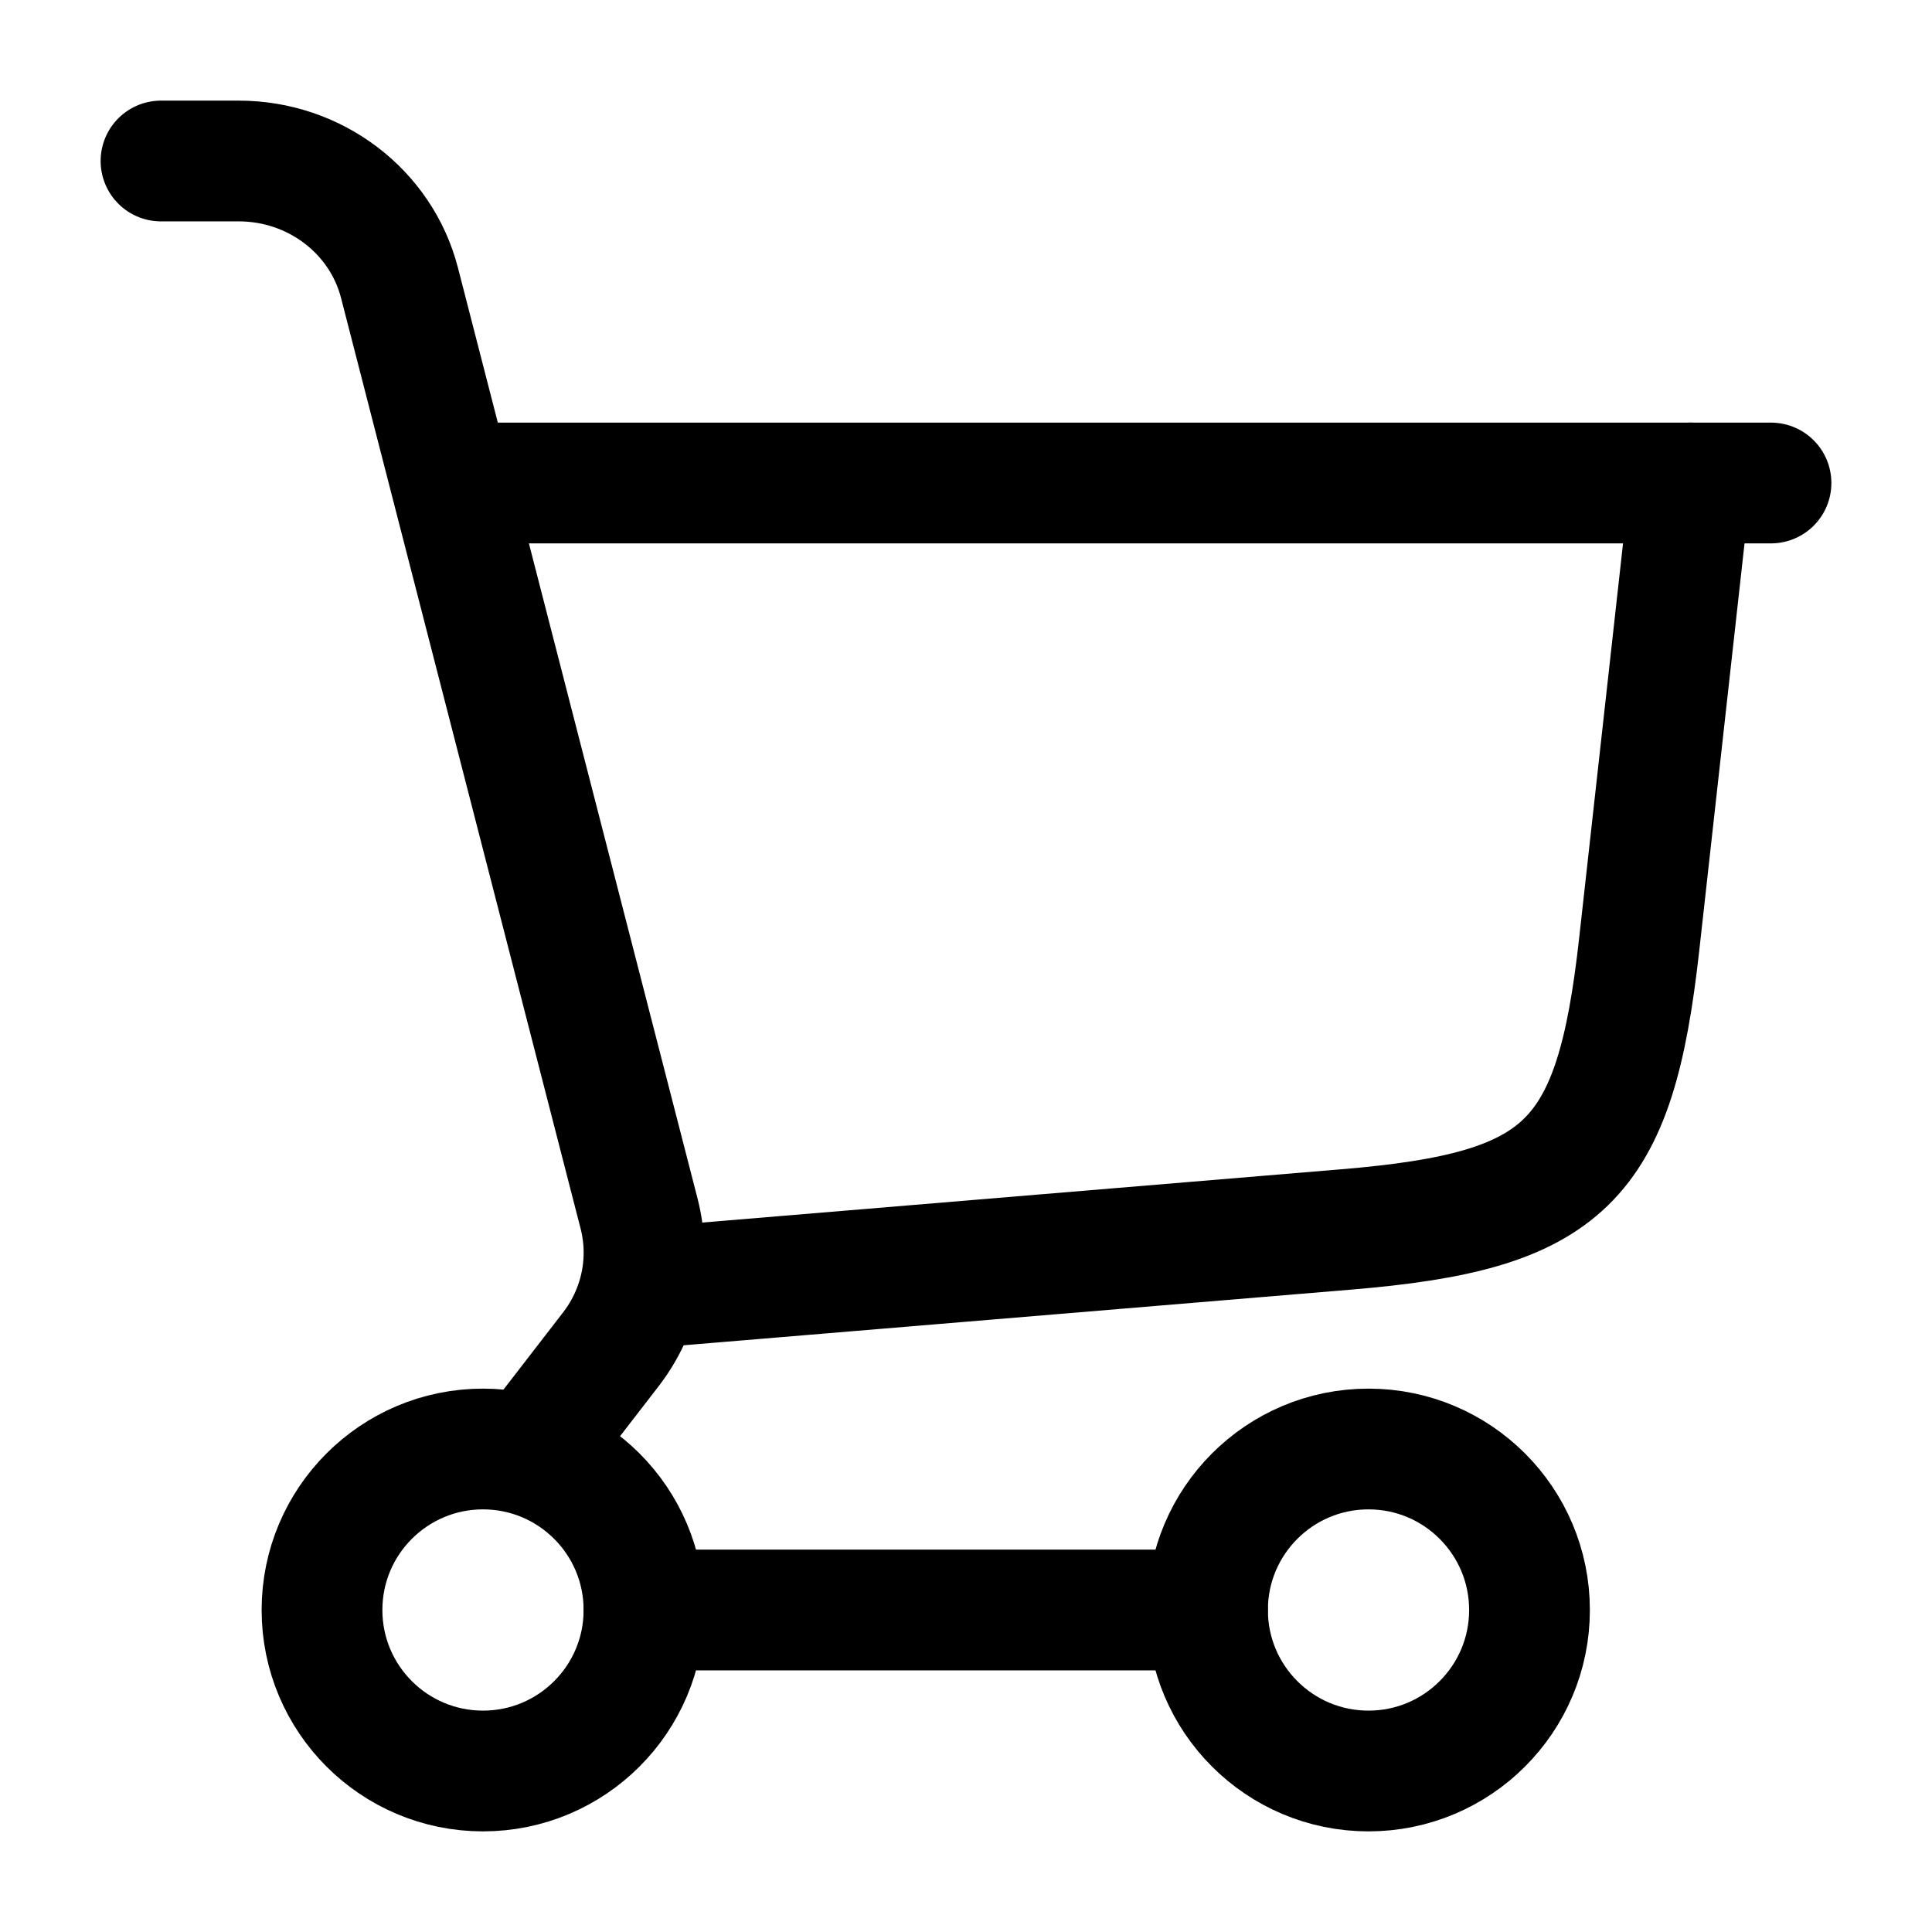
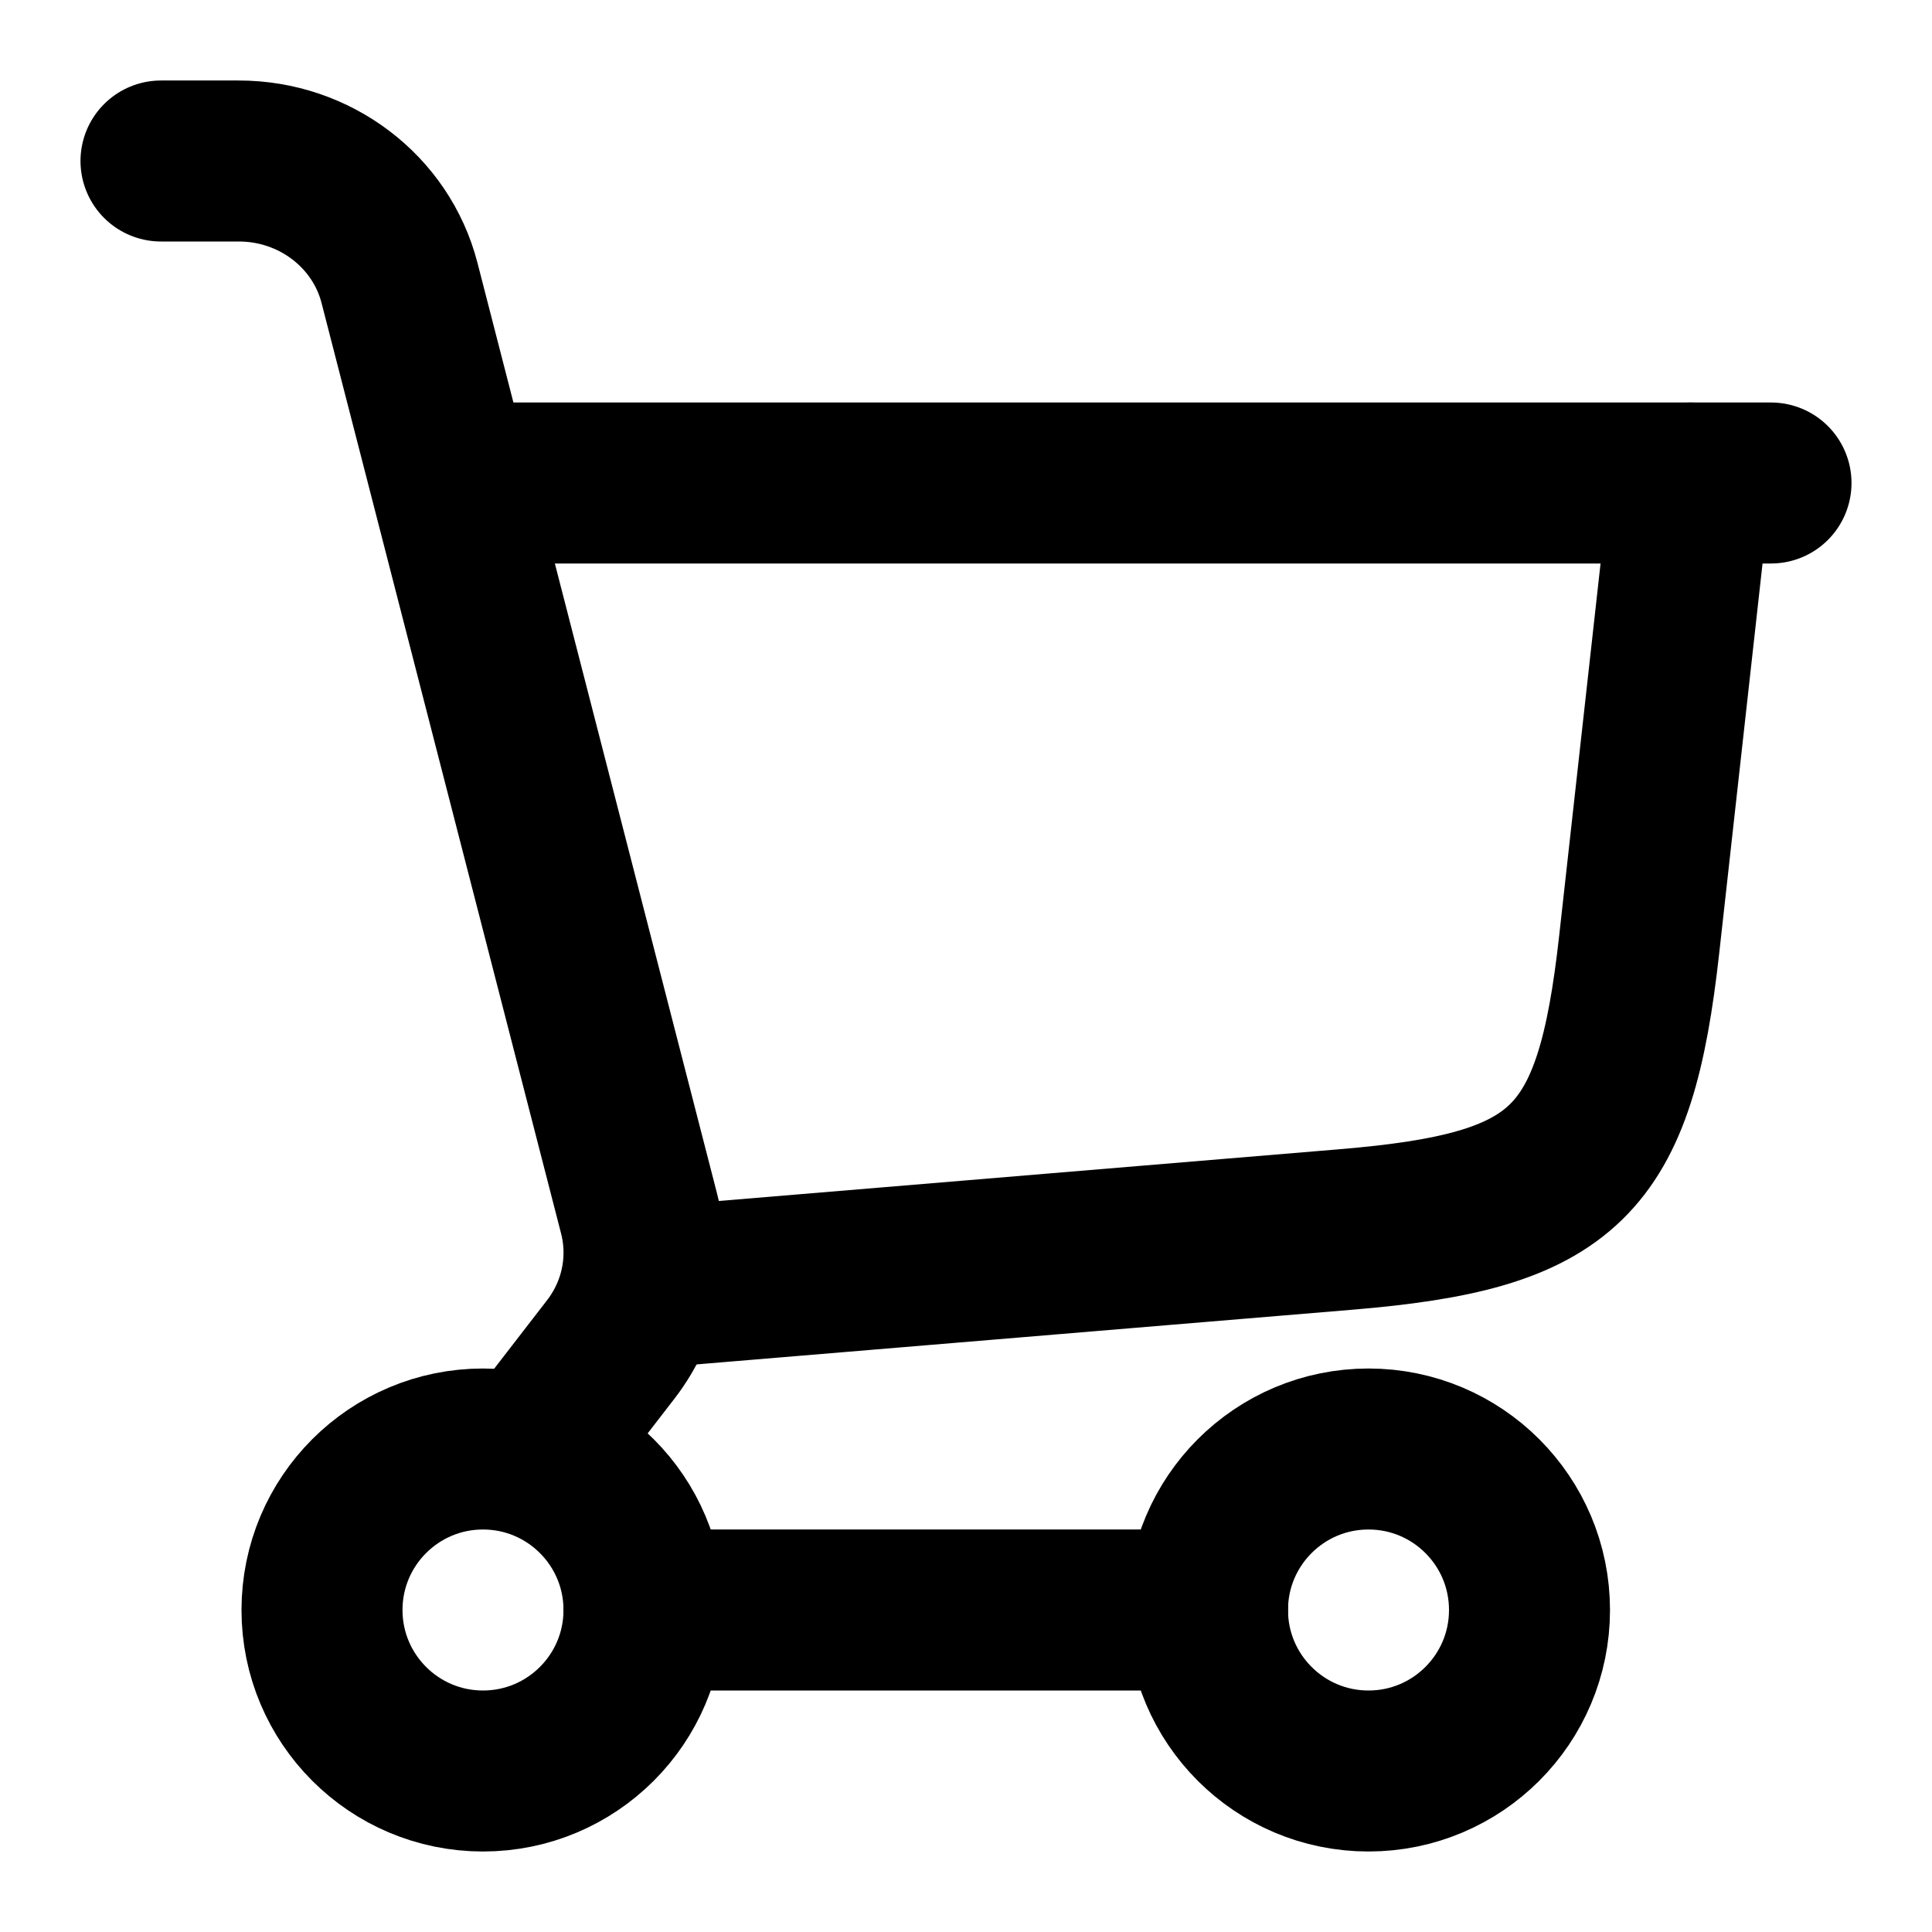
<svg xmlns="http://www.w3.org/2000/svg" viewBox="0 0 24 24" width="24" height="24" color="currentColor" fill="none">
-   <path d="M8 16L16.72 15.273C19.449 15.046 20.061 14.45 20.363 11.729L21 6" stroke="currentColor" stroke-width="1.5" stroke-linecap="round" />
-   <path d="M6 6H22" stroke="currentColor" stroke-width="1.5" stroke-linecap="round" />
-   <circle cx="6" cy="20" r="2" stroke="currentColor" stroke-width="1.5" />
-   <circle cx="17" cy="20" r="2" stroke="currentColor" stroke-width="1.5" />
-   <path d="M8 20L15 20" stroke="currentColor" stroke-width="1.5" stroke-linecap="round" />
-   <path d="M2 2H2.966C3.911 2 4.734 2.625 4.963 3.515L7.939 15.076C8.089 15.661 7.96 16.28 7.588 16.762L6.632 18" stroke="currentColor" stroke-width="1.5" stroke-linecap="round" />
+   <path d="M8 16L16.72 15.273C19.449 15.046 20.061 14.45 20.363 11.729L21 6" stroke="currentColor" stroke-width="2" stroke-linecap="round" />
+   <path d="M6 6H22" stroke="currentColor" stroke-width="2" stroke-linecap="round" />
+   <circle cx="6" cy="20" r="2" stroke="currentColor" stroke-width="2" />
+   <circle cx="17" cy="20" r="2" stroke="currentColor" stroke-width="2" />
+   <path d="M8 20L15 20" stroke="currentColor" stroke-width="2" stroke-linecap="round" />
+   <path d="M2 2H2.966C3.911 2 4.734 2.625 4.963 3.515L7.939 15.076C8.089 15.661 7.96 16.28 7.588 16.762L6.632 18" stroke="currentColor" stroke-width="2" stroke-linecap="round" />
</svg>
